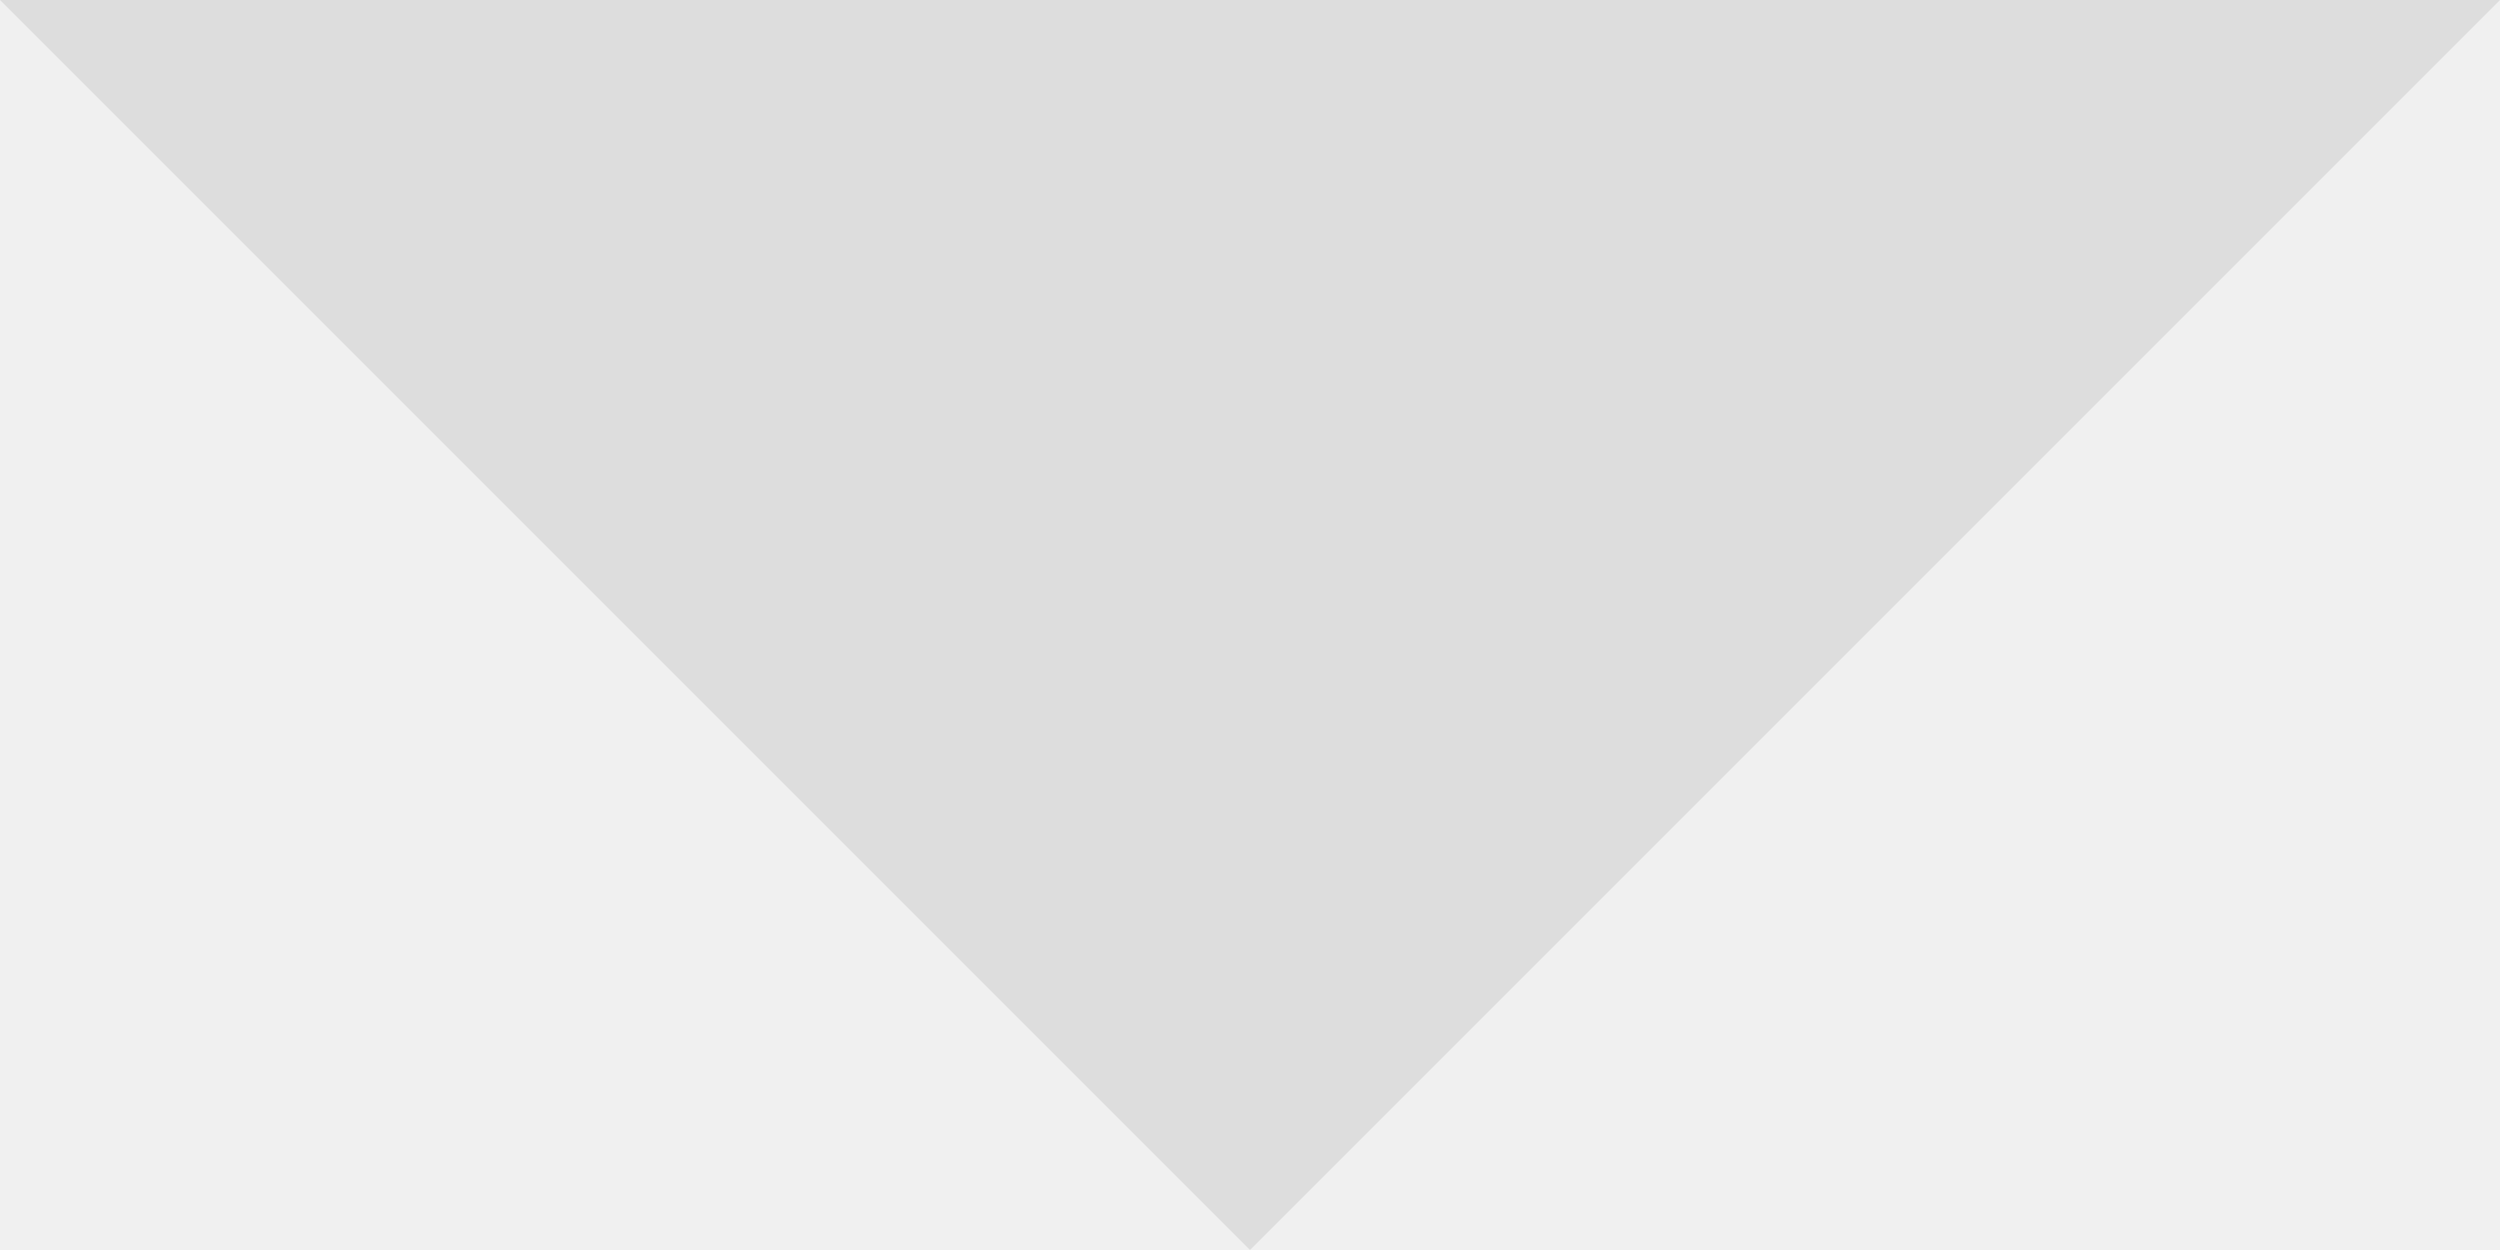
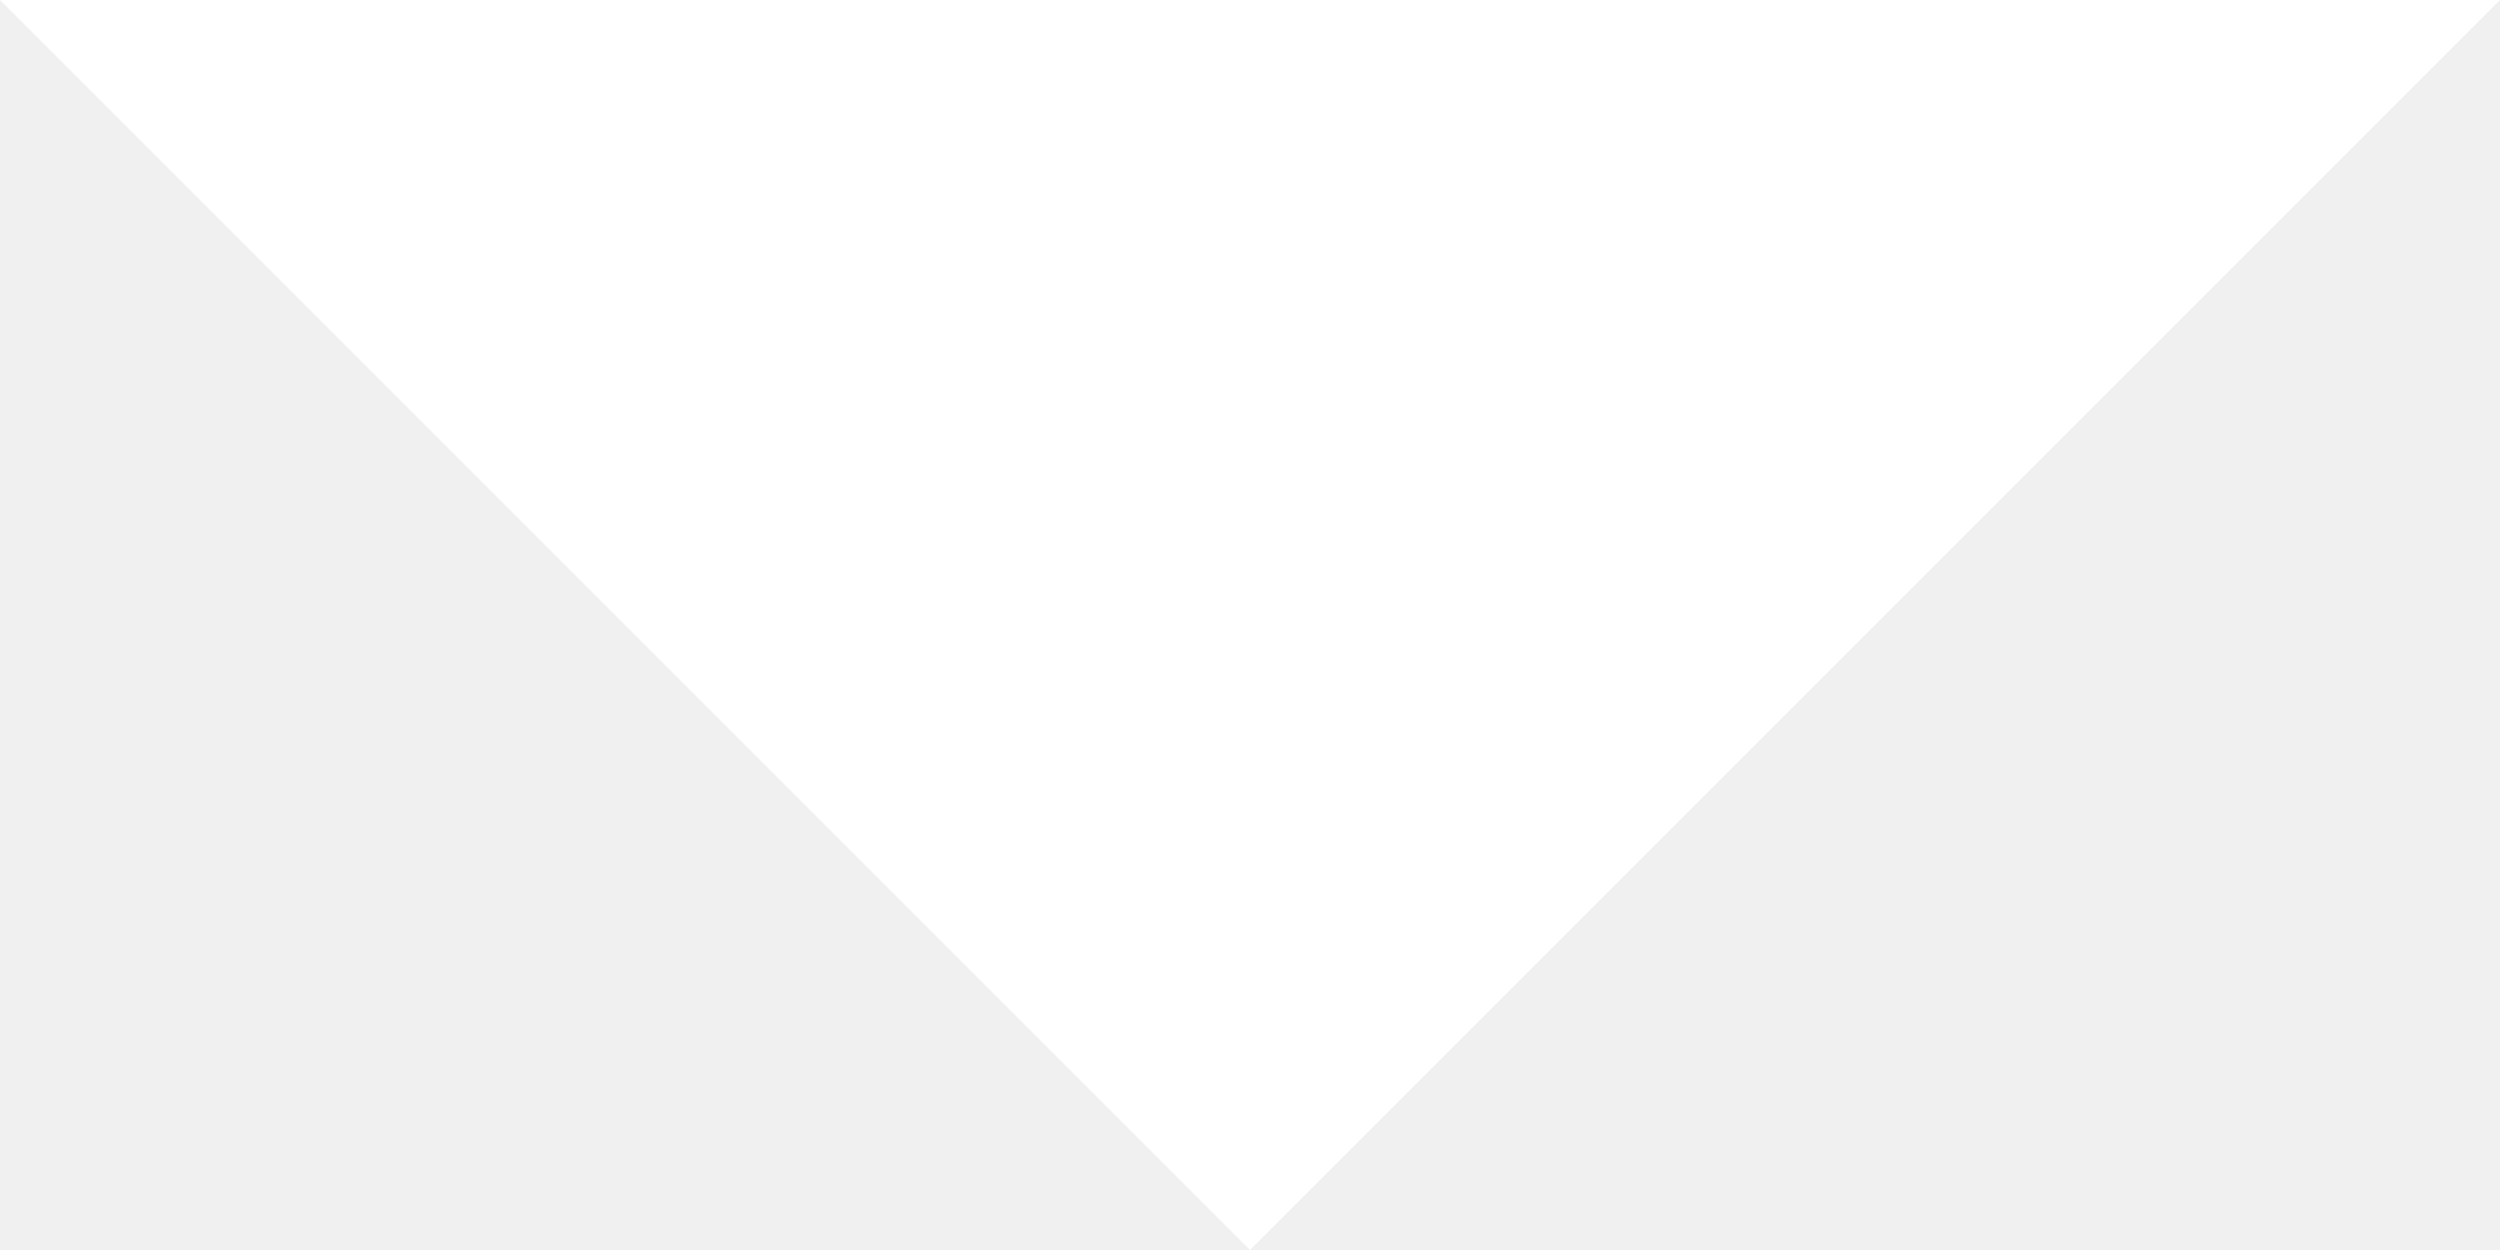
<svg xmlns="http://www.w3.org/2000/svg" width="18" height="9" viewBox="0 0 18 9">
-   <path id="Icon_ionic-md-arrow-dropleft" data-name="Icon ionic-md-arrow-dropleft" fill="#ddd" d="M22.5,9l-9,9,9,9Z" transform="translate(-9 22.5) rotate(-90)" />
+   <path id="Icon_ionic-md-arrow-dropleft" data-name="Icon ionic-md-arrow-dropleft" fill="#fff" d="M22.5,9l-9,9,9,9Z" transform="translate(-9 22.5) rotate(-90)" />
</svg>
